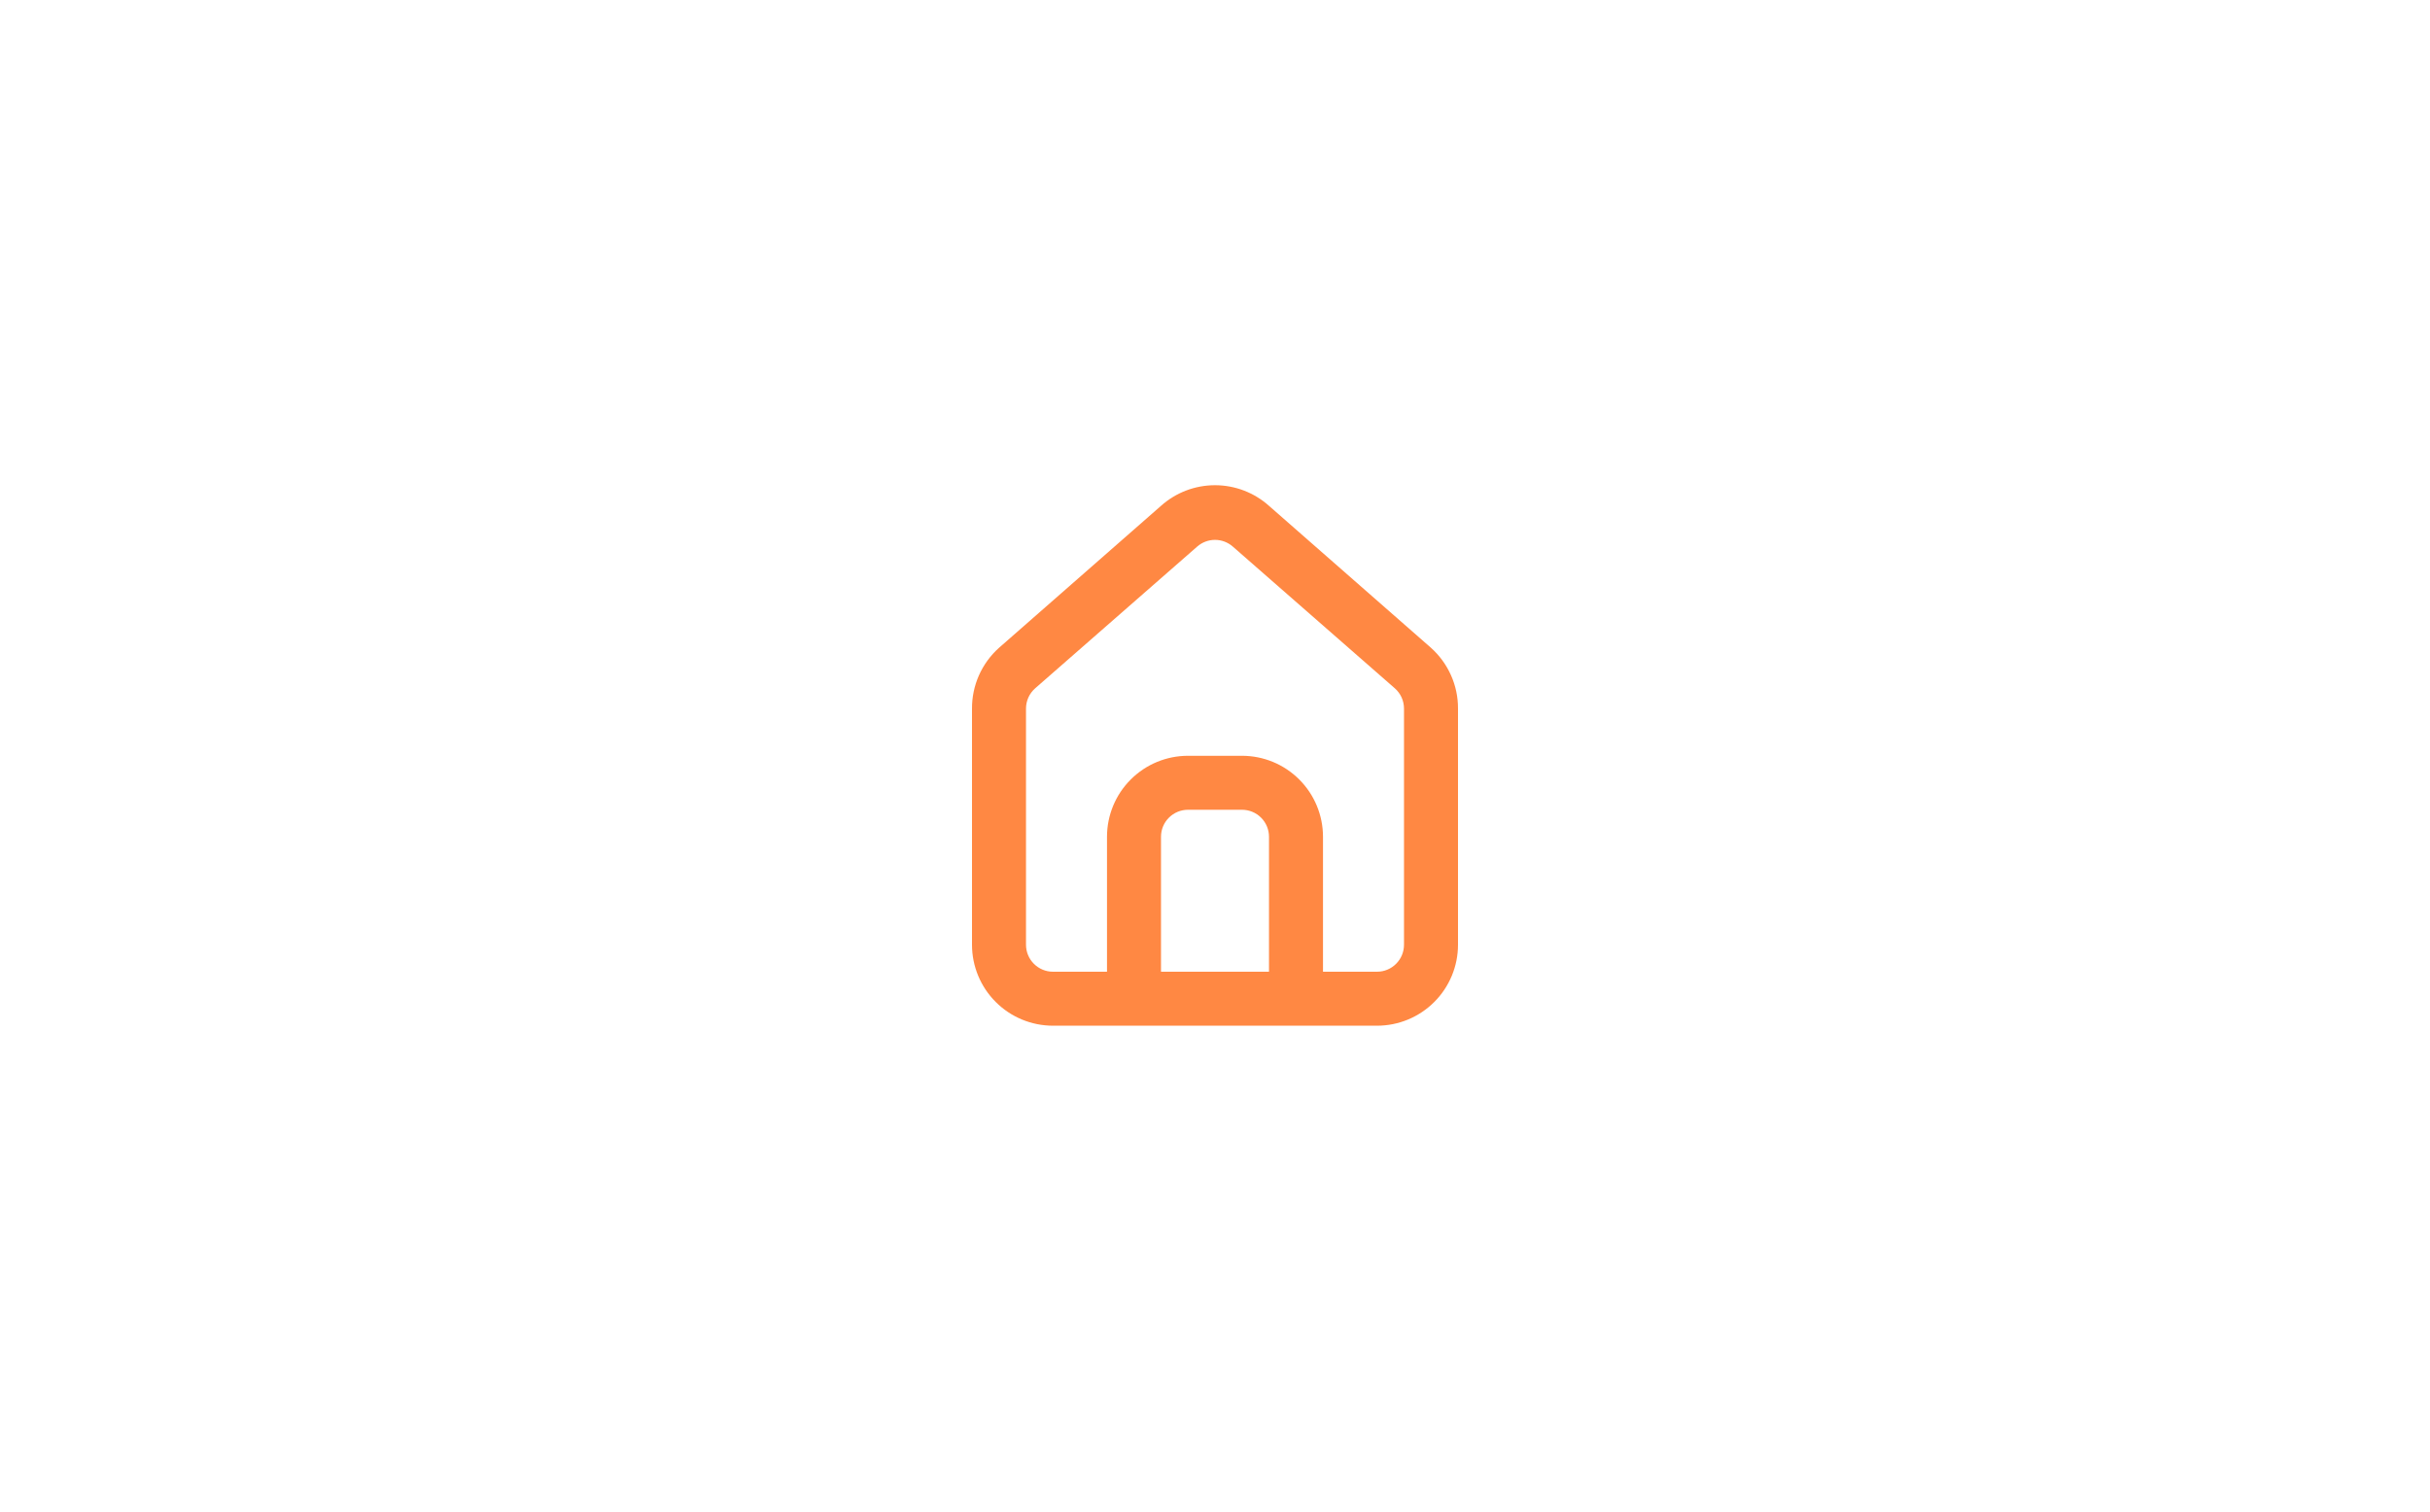
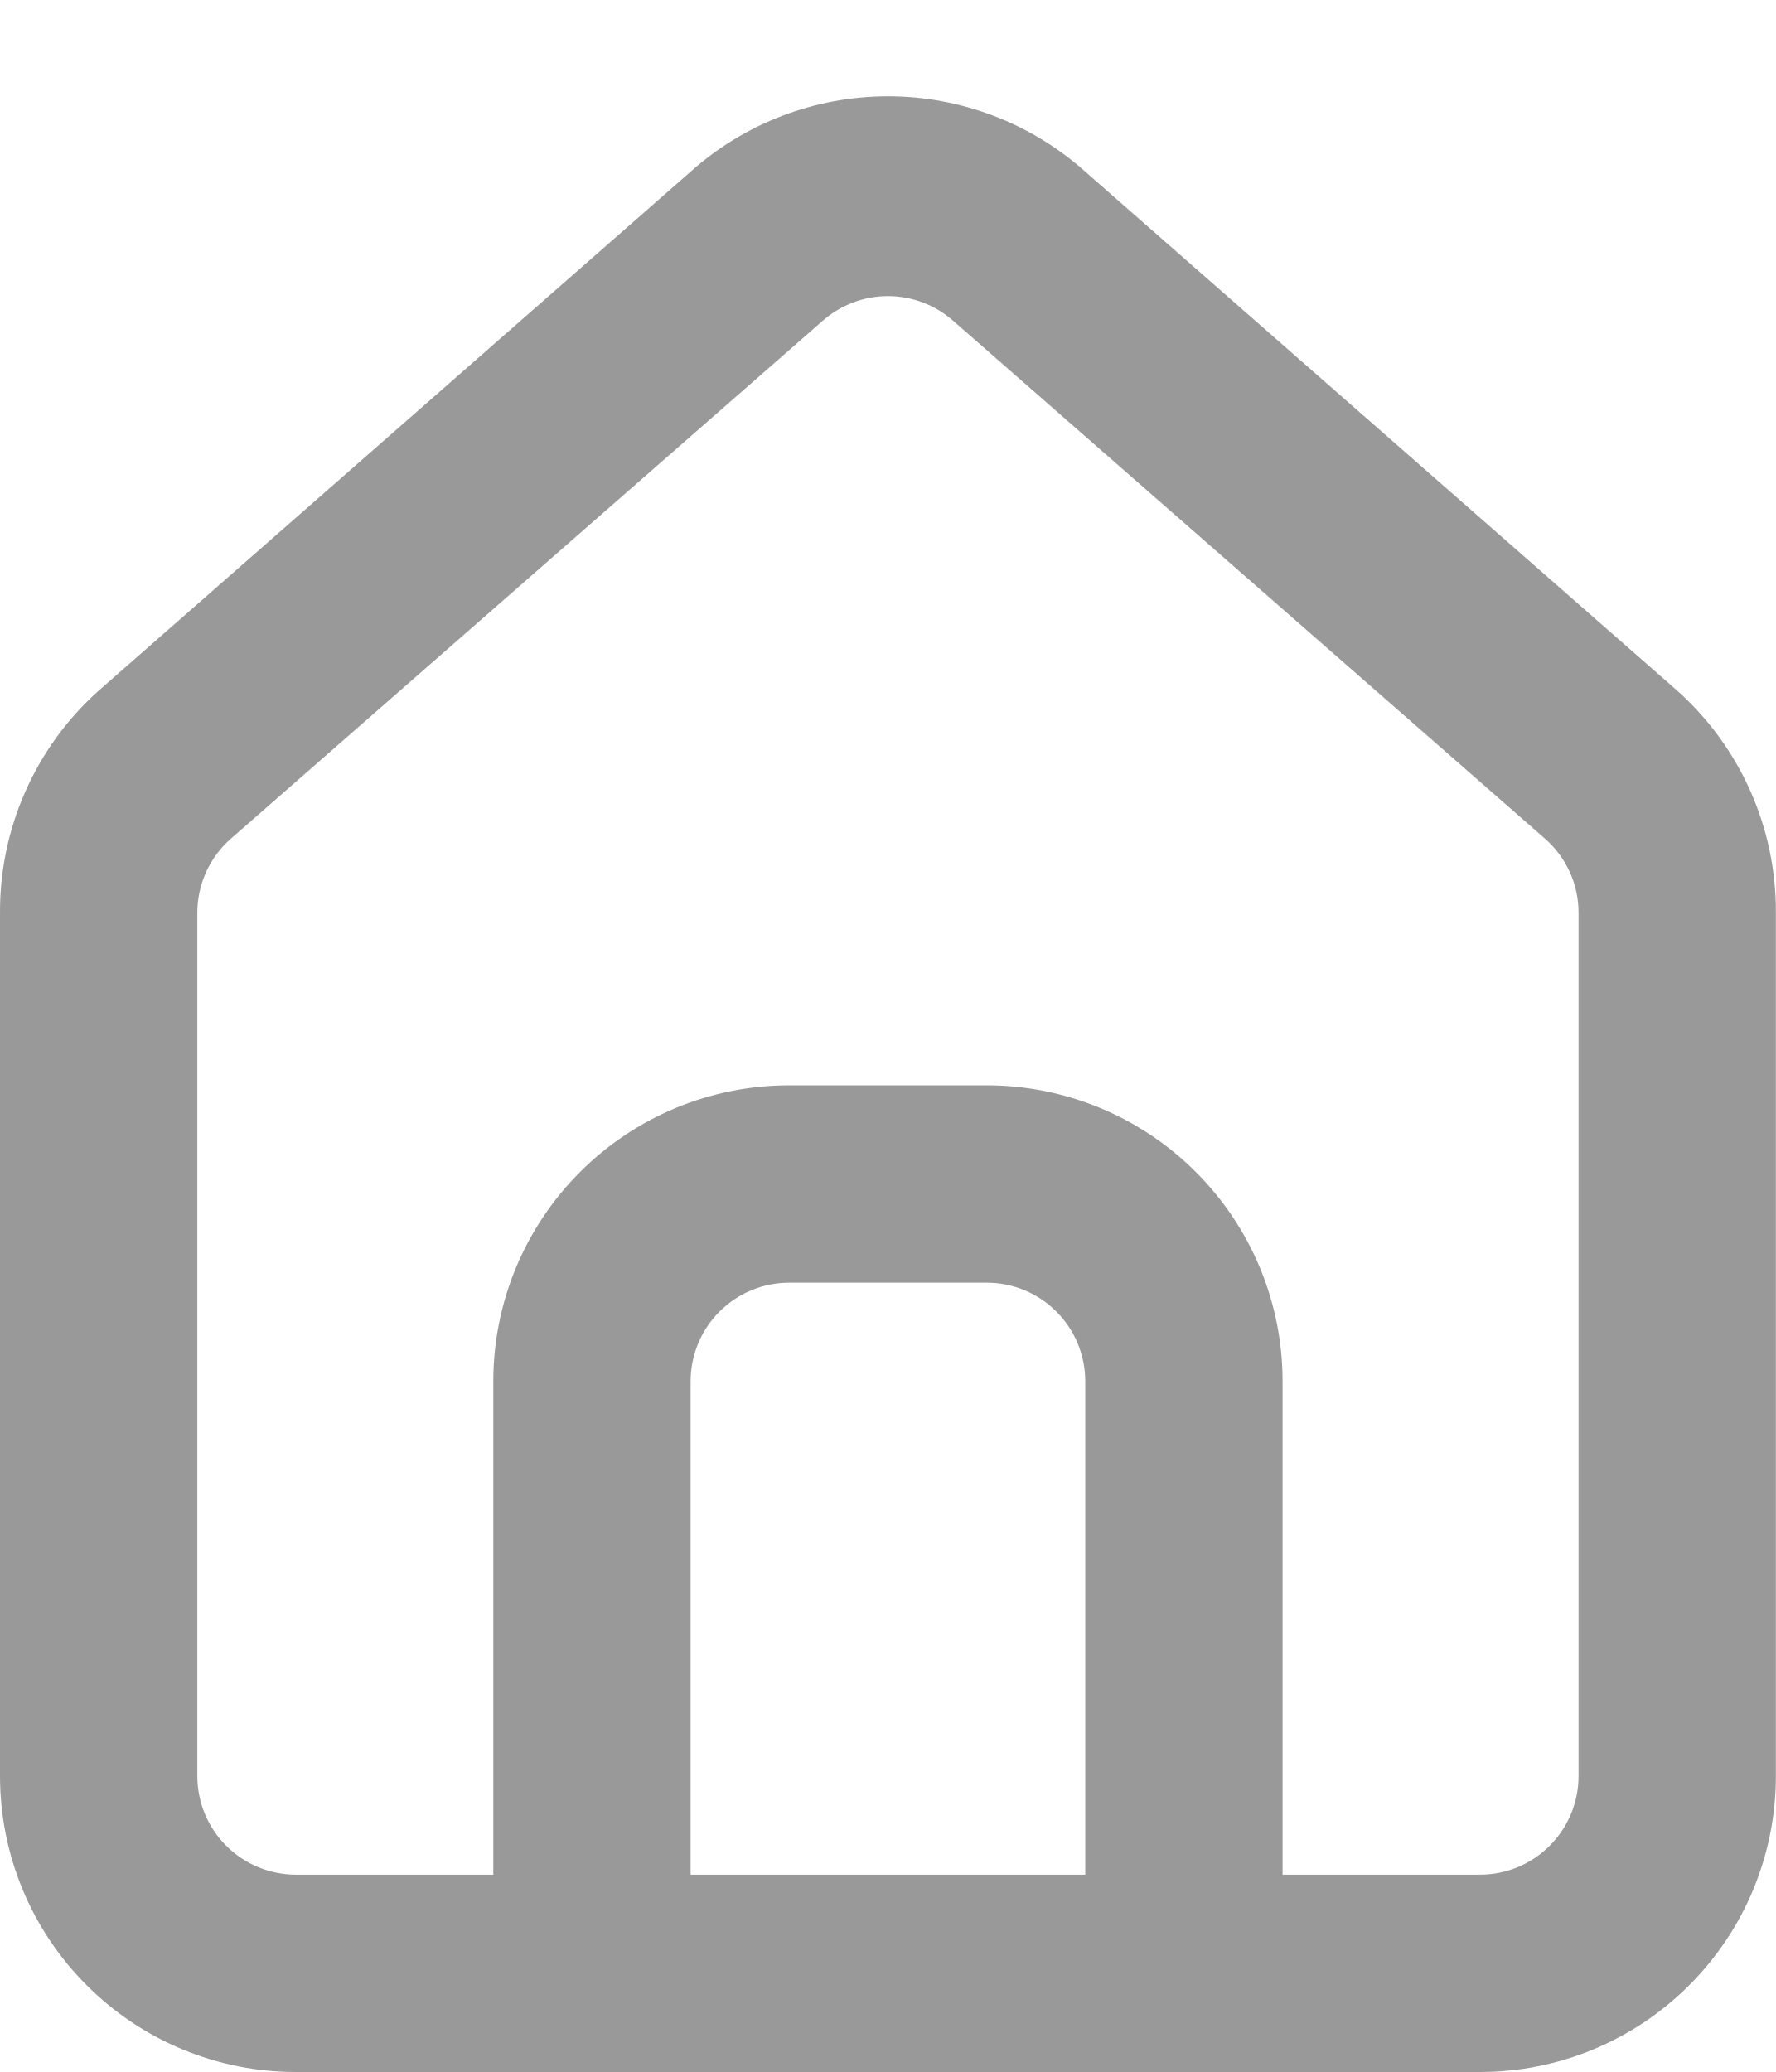
- <svg xmlns="http://www.w3.org/2000/svg" width="90" height="56" viewBox="0 0 90 56" fill="none">
-   <path d="M53 24L47 18.74C46.45 18.248 45.738 17.976 45 17.976C44.262 17.976 43.55 18.248 43 18.74L37 24C36.682 24.284 36.429 24.633 36.256 25.022C36.084 25.412 35.997 25.834 36 26.26V35C36 35.796 36.316 36.559 36.879 37.121C37.441 37.684 38.204 38 39 38H51C51.796 38 52.559 37.684 53.121 37.121C53.684 36.559 54 35.796 54 35V26.25C54.002 25.826 53.914 25.405 53.741 25.018C53.569 24.63 53.316 24.283 53 24ZM47 36H43V31C43 30.735 43.105 30.48 43.293 30.293C43.48 30.105 43.735 30 44 30H46C46.265 30 46.52 30.105 46.707 30.293C46.895 30.48 47 30.735 47 31V36ZM52 35C52 35.265 51.895 35.52 51.707 35.707C51.52 35.895 51.265 36 51 36H49V31C49 30.204 48.684 29.441 48.121 28.879C47.559 28.316 46.796 28 46 28H44C43.204 28 42.441 28.316 41.879 28.879C41.316 29.441 41 30.204 41 31V36H39C38.735 36 38.48 35.895 38.293 35.707C38.105 35.52 38 35.265 38 35V26.25C38 26.108 38.031 25.968 38.089 25.838C38.148 25.709 38.233 25.594 38.34 25.5L44.34 20.25C44.523 20.09 44.757 20.001 45 20.001C45.243 20.001 45.477 20.09 45.66 20.25L51.66 25.5C51.767 25.594 51.852 25.709 51.911 25.838C51.969 25.968 52 26.108 52 26.25V35Z" fill="#FF8843" />
+ <svg xmlns="http://www.w3.org/2000/svg" width="18" height="21" viewBox="0 0 18 21" fill="none">
+   <path d="M17 7L11 1.74C10.45 1.248 9.738 0.976 9 0.976C8.262 0.976 7.55 1.248 7 1.74L1 7C0.682 7.284 0.429 7.633 0.257 8.022C0.084 8.412 -0.003 8.834 9.47941e-05 9.26V18C9.47941e-05 18.796 0.316 19.559 0.879 20.121C1.441 20.684 2.204 21 3 21H15C15.796 21 16.559 20.684 17.121 20.121C17.684 19.559 18 18.796 18 18V9.25C18.002 8.826 17.914 8.406 17.742 8.018C17.569 7.63 17.317 7.283 17 7ZM11 19H7V14C7 13.735 7.105 13.48 7.293 13.293C7.481 13.105 7.735 13 8 13H10C10.265 13 10.52 13.105 10.707 13.293C10.895 13.48 11 13.735 11 14V19ZM16 18C16 18.265 15.895 18.52 15.707 18.707C15.52 18.895 15.265 19 15 19H13V14C13 13.204 12.684 12.441 12.121 11.879C11.559 11.316 10.796 11 10 11H8C7.204 11 6.441 11.316 5.879 11.879C5.316 12.441 5 13.204 5 14V19H3C2.735 19 2.481 18.895 2.293 18.707C2.105 18.52 2 18.265 2 18V9.25C2 9.108 2.031 8.968 2.089 8.838C2.148 8.709 2.233 8.594 2.34 8.5L8.34 3.25C8.523 3.09 8.757 3.001 9 3.001C9.243 3.001 9.478 3.09 9.66 3.25L15.66 8.5C15.767 8.594 15.852 8.709 15.911 8.838C15.97 8.968 16 9.108 16 9.25V18Z" fill="#999999" />
</svg>
